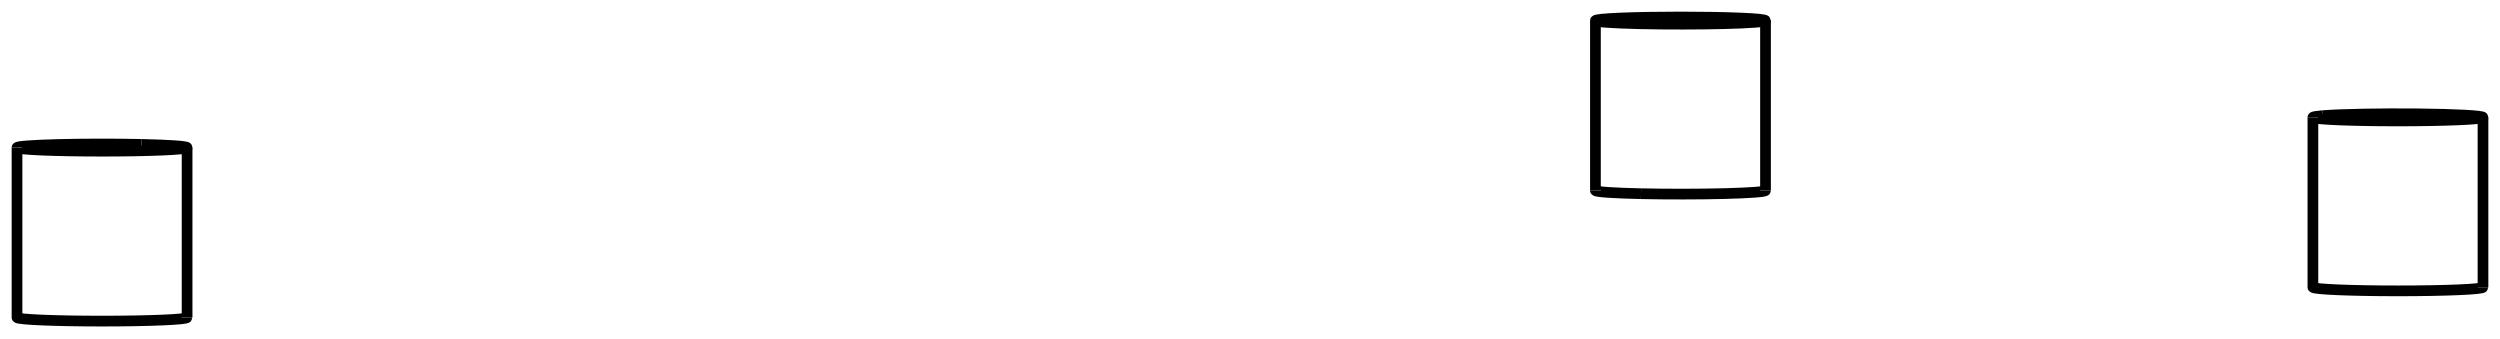
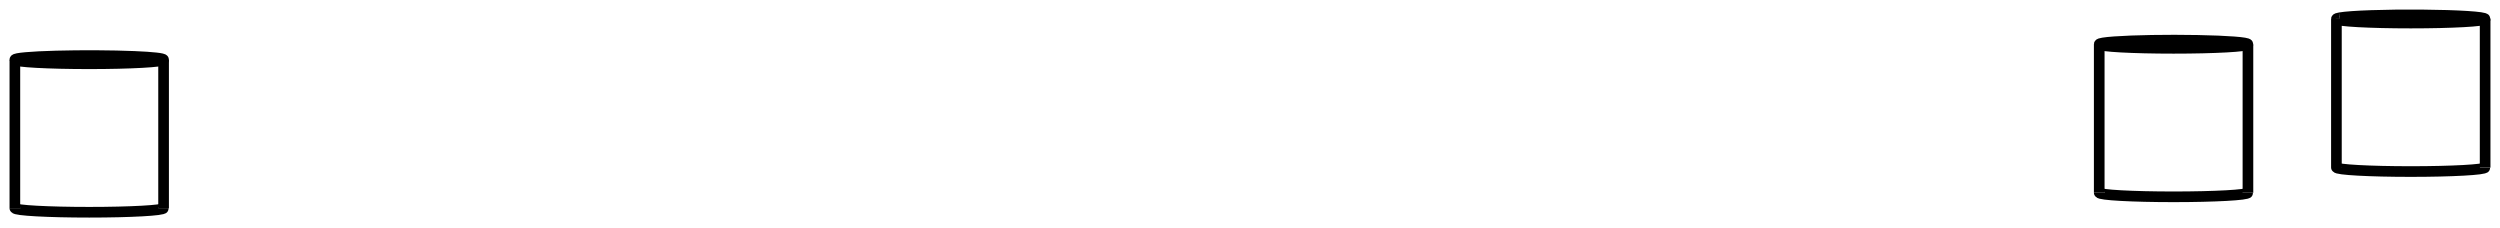
- <svg xmlns="http://www.w3.org/2000/svg" version="1.1" viewBox="-96.692 -10.917 146.984 19.879" fill="none" stroke="black" stroke-width="0.6%" vector-effect="non-scaling-stroke">
-   <path d="M -0.211 -9.52 A 5 0.211 360 0 1 -2.891 -9.707 A 5 0.211 360 1 1 7.109 -9.707 A 5 0.211 360 0 1 -0.211 -9.52 Z" />
-   <path d="M -0.211 0.471 A 5 0.211 180 0 0 7.109 0.284" />
-   <path d="M -2.891 0.284 A 5 0.211 180 0 0 -0.211 0.471" />
-   <path d="M 39.862 -4.116 A 5 0.211 360 0 1 49.292 -4.018 A 5 0.211 360 0 1 39.292 -4.018 L 39.292 5.973 A 5 0.211 180 0 0 49.292 5.973" />
-   <path d="M 39.292 -4.018 A 5 0.211 360 0 1 39.862 -4.116" />
-   <path d="M -88.372 -2.427 A 5 0.211 360 0 1 -85.692 -2.24 L -85.692 7.751" />
-   <path d="M -85.692 -2.24 A 5 0.211 360 0 1 -95.692 -2.24 L -95.692 7.751 A 5 0.211 180 0 0 -85.692 7.751" />
-   <path d="M -95.692 -2.24 A 5 0.211 360 0 1 -88.372 -2.427" />
-   <path d="M -2.891 -9.707 L -2.891 0.284" />
-   <path d="M 7.109 -9.707 L 7.109 0.284" />
-   <path d="M 49.292 -4.018 L 49.292 5.973" />
+ <svg xmlns="http://www.w3.org/2000/svg" version="1.1" viewBox="-86.451 -7.737 168.107 15.272" fill="none" stroke="black" stroke-width="0.6%" vector-effect="non-scaling-stroke">
+   <path d="M -77.419 -3.944 A 5 0.275 360 0 1 -75.451 -3.725 A 5 0.275 360 0 1 -85.451 -3.725 A 5 0.275 360 0 1 -77.419 -3.944 Z" />
+   <path d="M -85.451 6.26 A 5 0.275 180 1 0 -75.451 6.26" />
+   <path d="M 55.732 -4.93 A 5 0.275 360 0 1 64.707 -4.763 A 5 0.275 360 1 1 54.707 -4.763 A 5 0.275 360 0 1 55.732 -4.93 Z" />
+   <path d="M 54.707 5.222 A 5 0.275 180 1 0 64.707 5.222" />
+   <path d="M 70.883 -6.544 A 5 0.275 360 0 1 80.656 -6.462 L 80.656 3.523" />
+   <path d="M 80.656 -6.462 A 5 0.275 360 0 1 70.656 -6.462 L 70.656 3.523 A 5 0.275 180 0 0 80.656 3.523" />
+   <path d="M 70.656 -6.462 A 5 0.275 360 0 1 70.883 -6.544" />
+   <path d="M -85.451 -3.725 L -85.451 6.26" />
+   <path d="M -75.451 -3.725 L -75.451 6.26" />
+   <path d="M 54.707 -4.763 L 54.707 5.222" />
+   <path d="M 64.707 -4.763 L 64.707 5.222" />
</svg>
